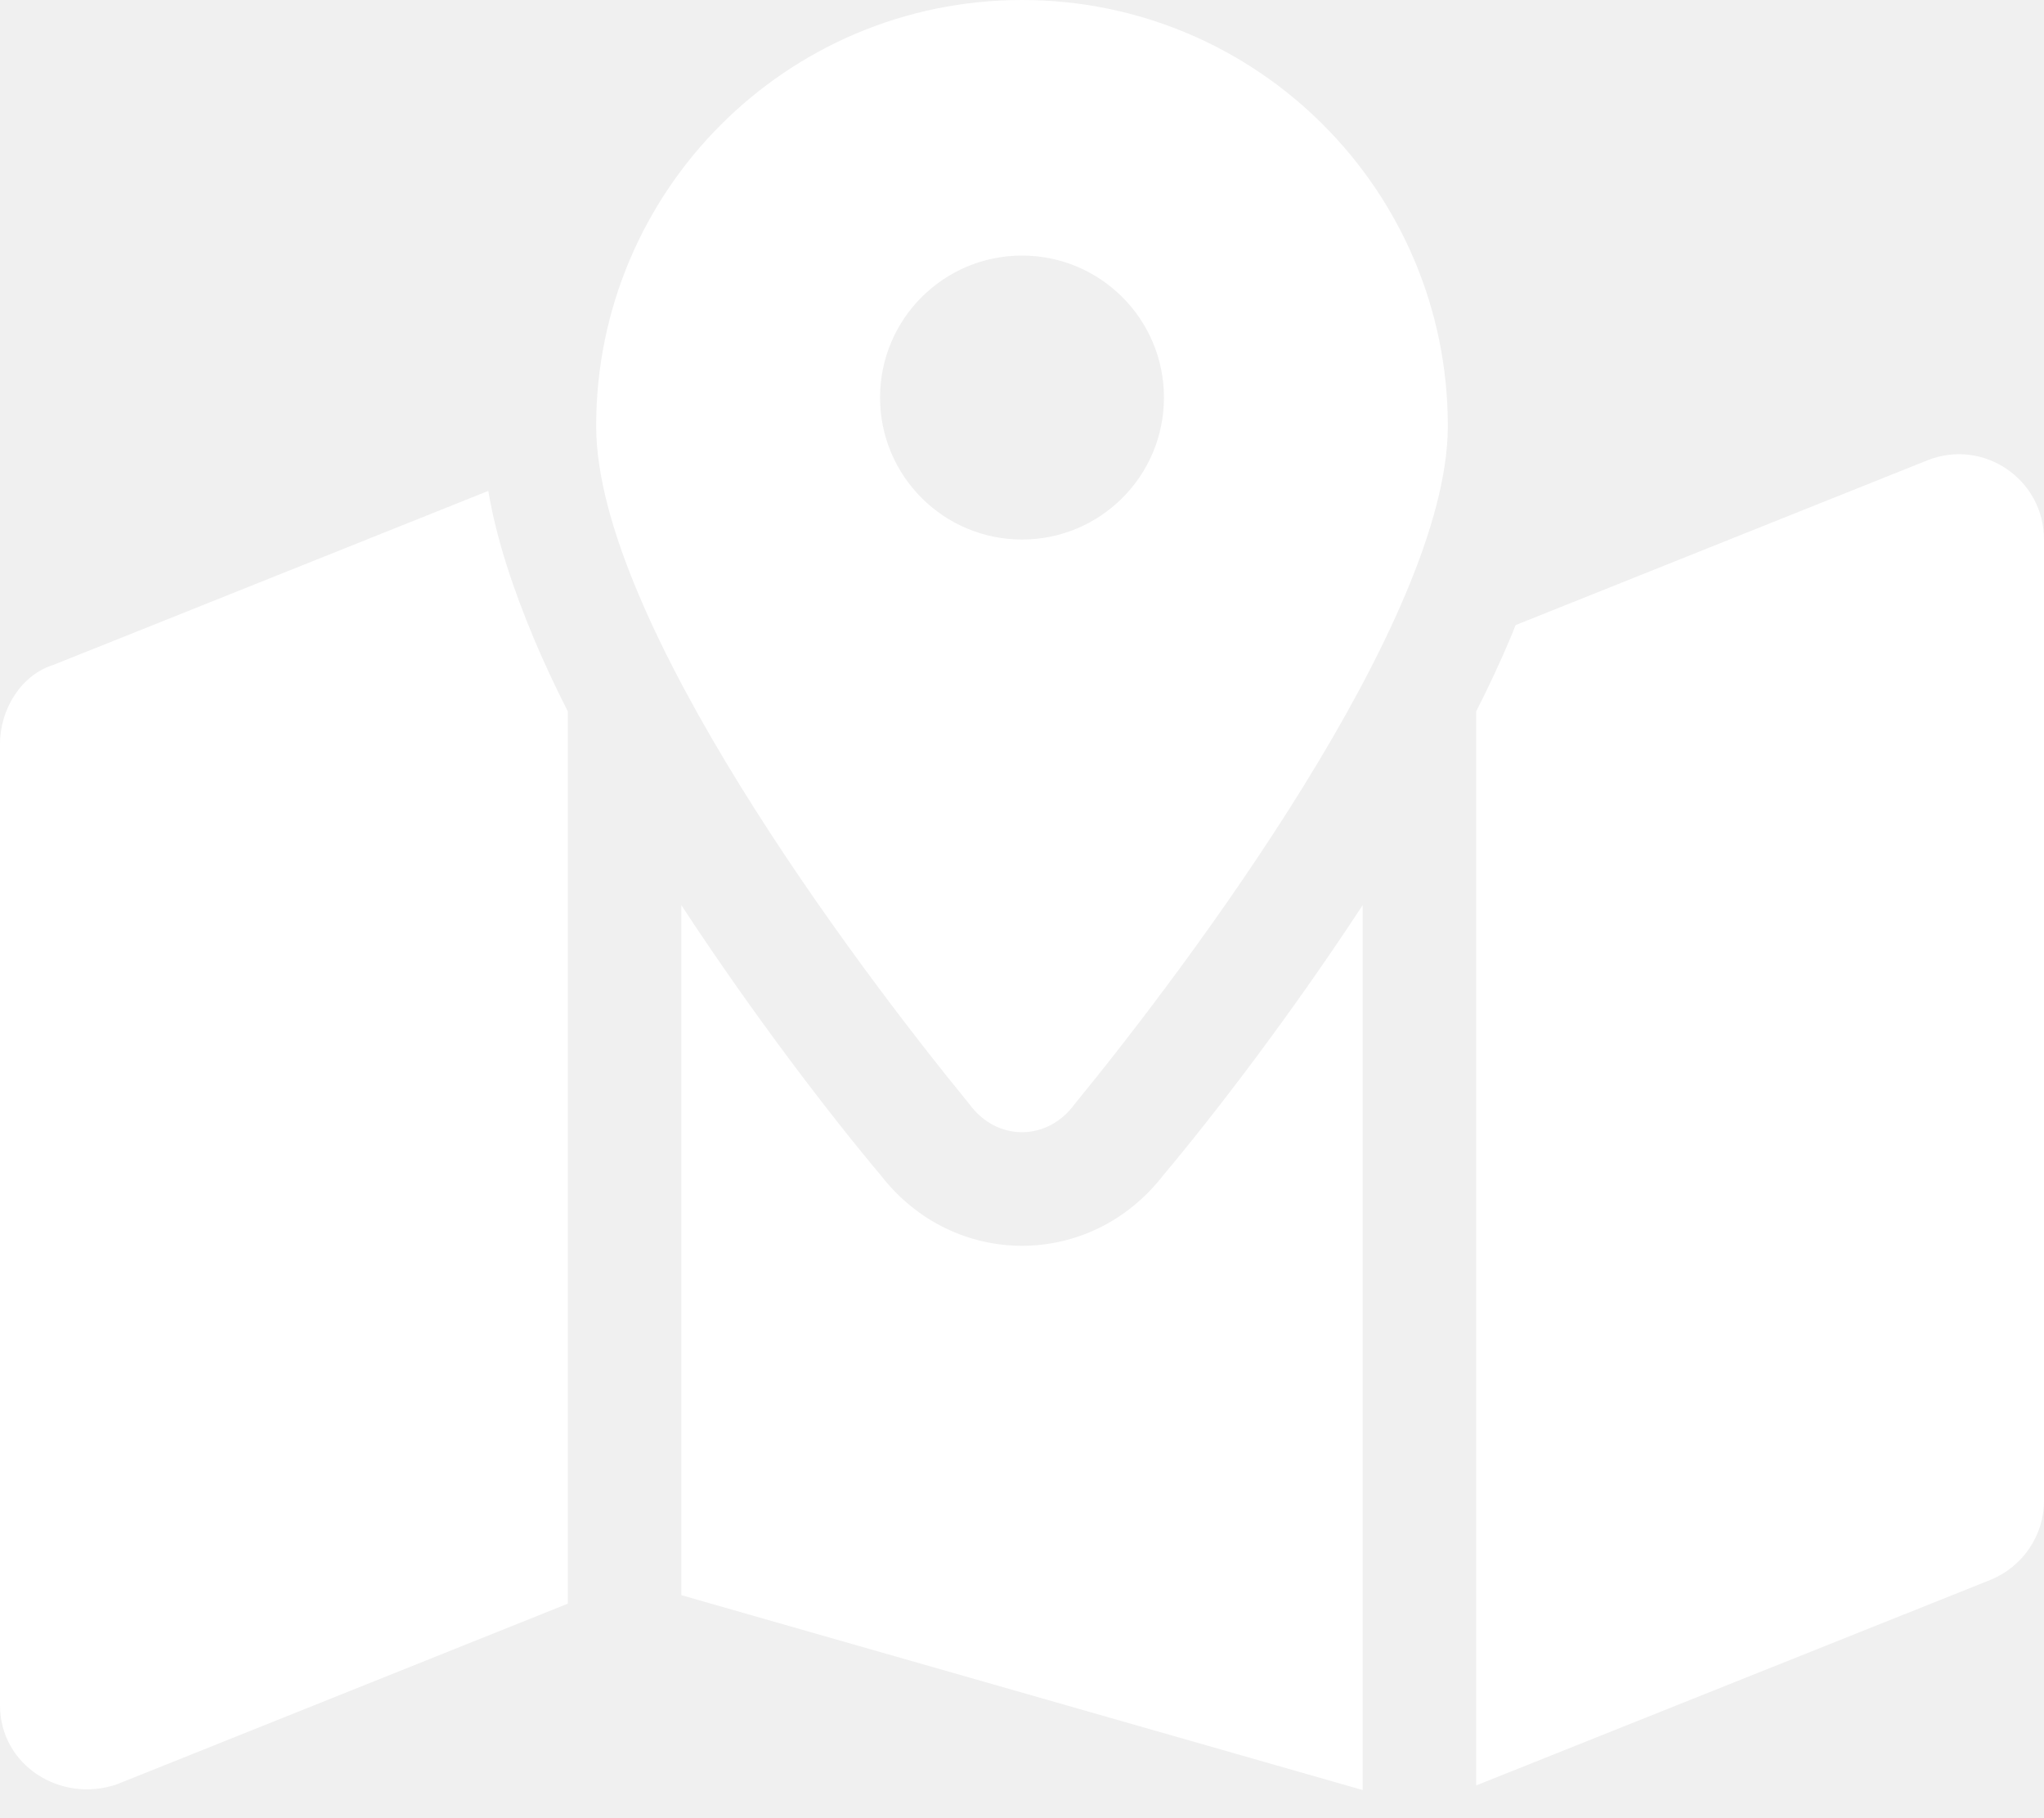
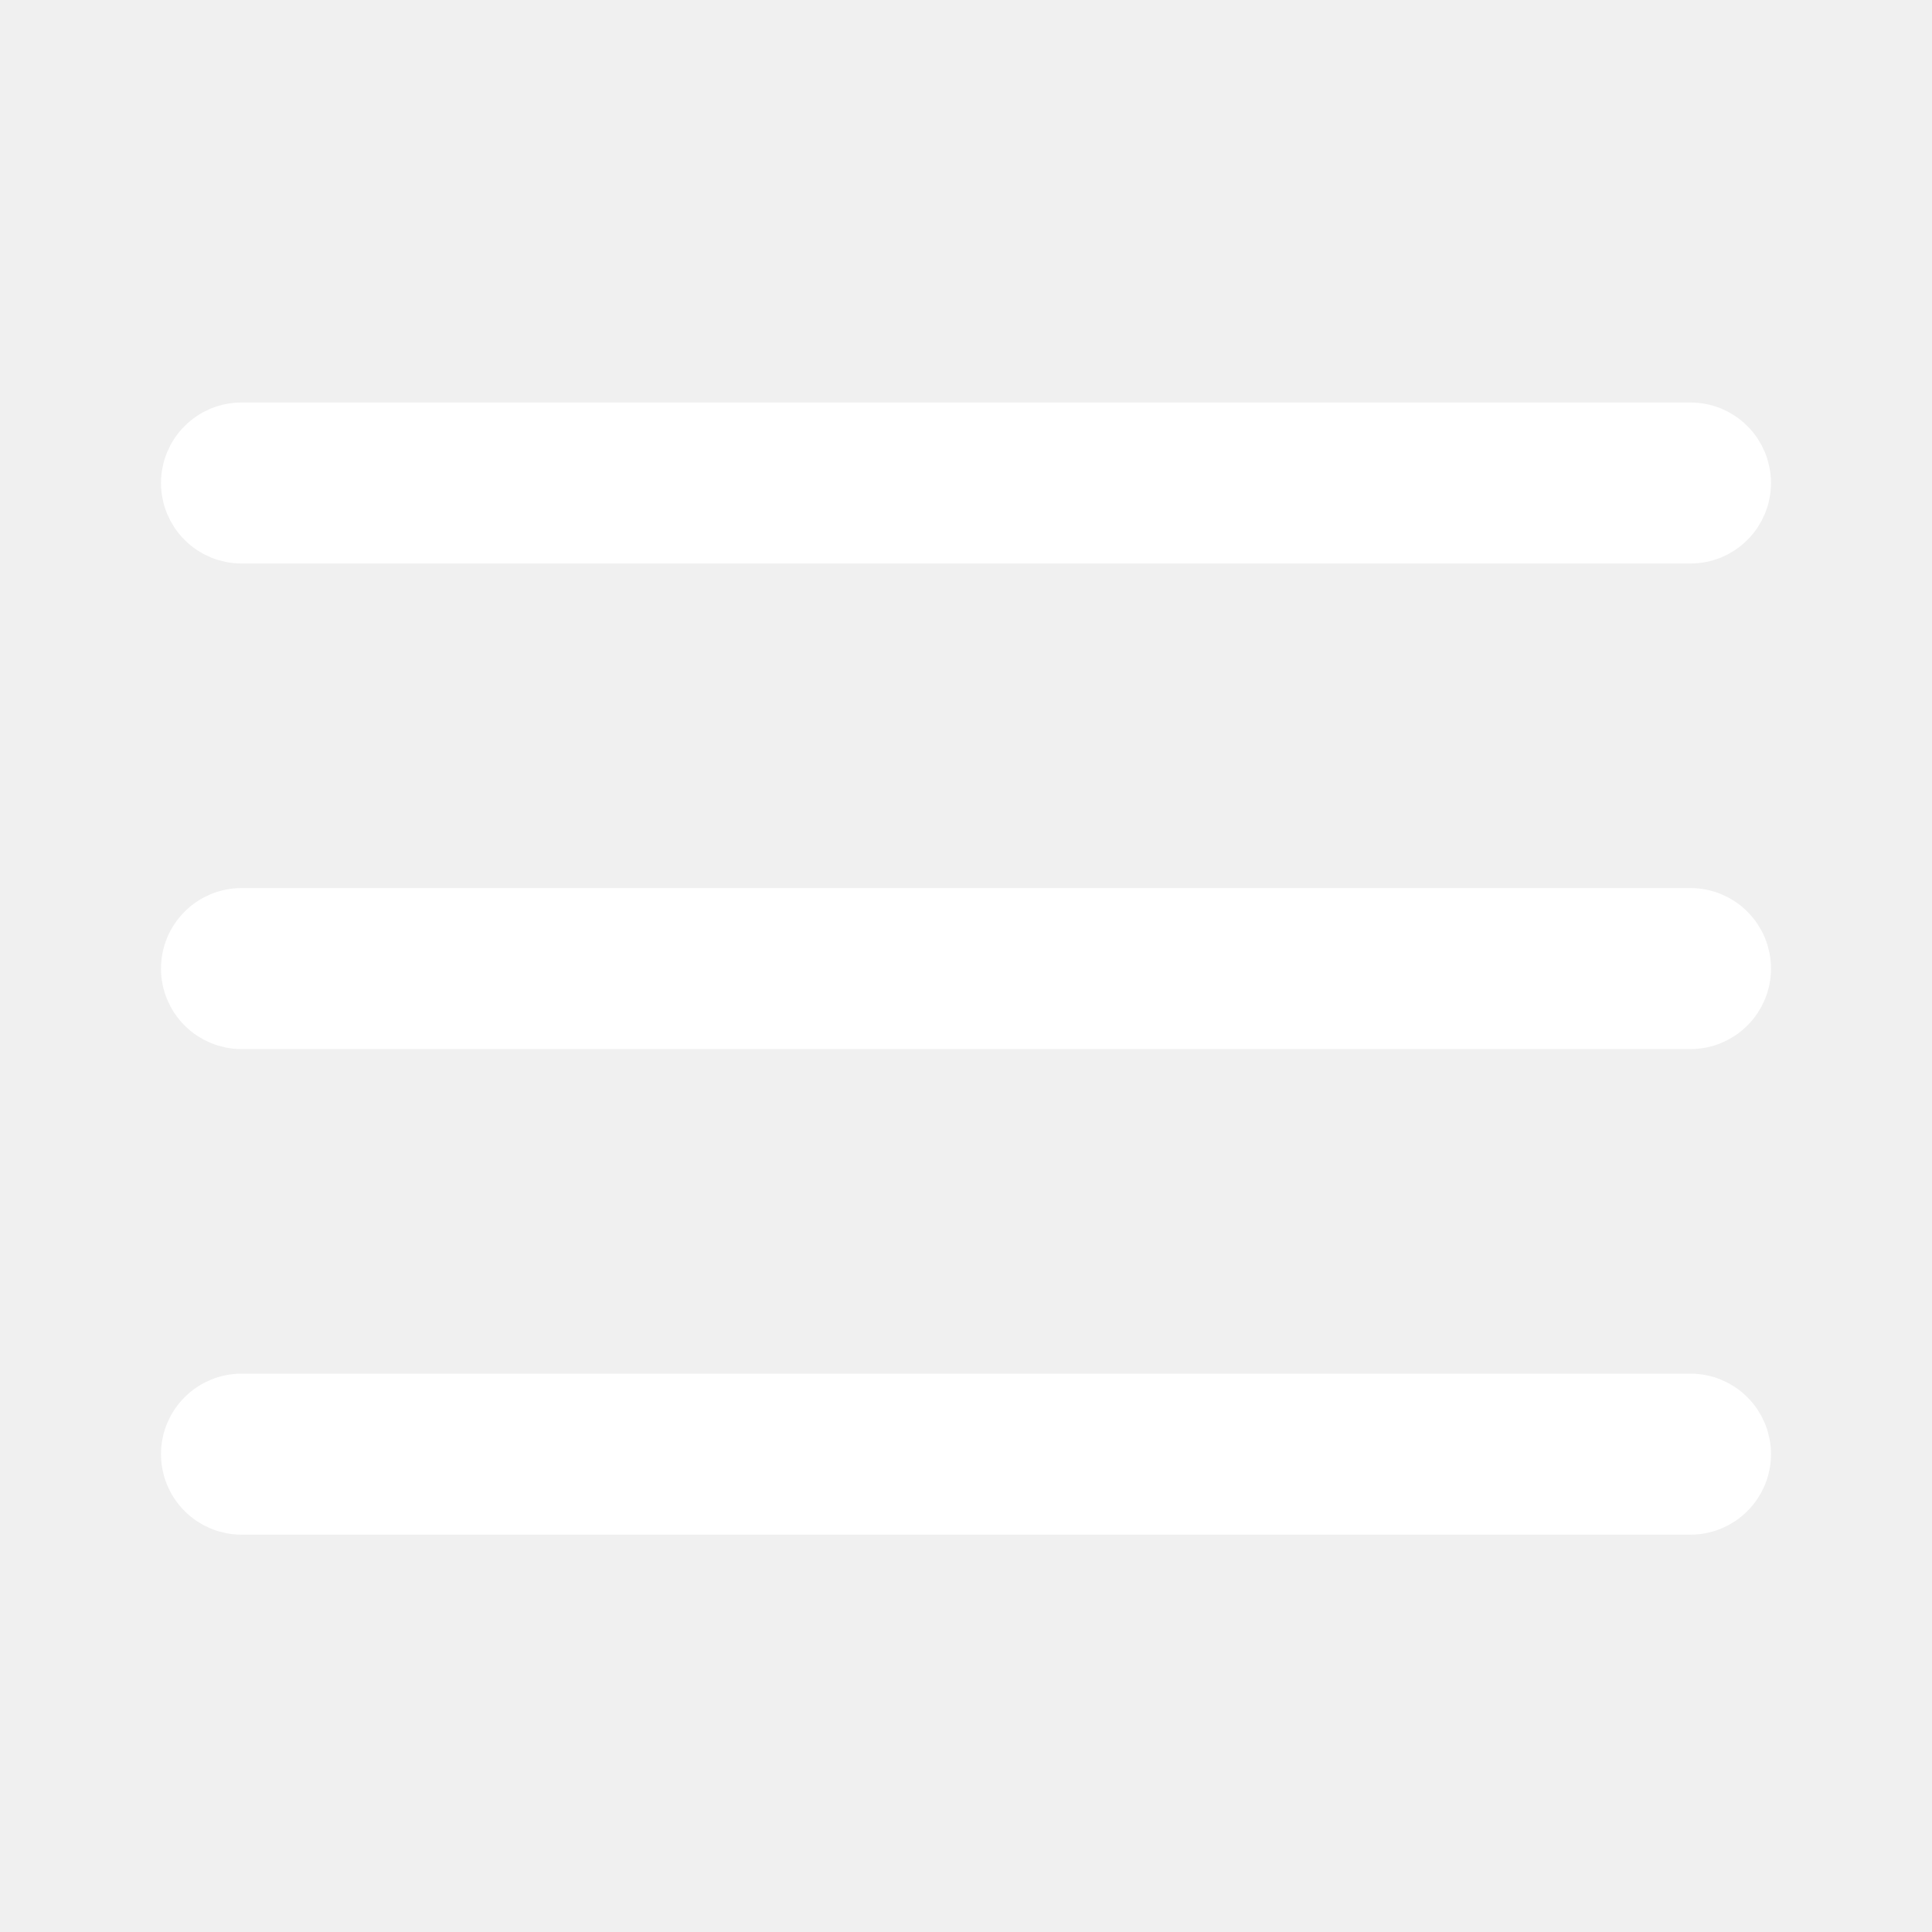
- <svg xmlns="http://www.w3.org/2000/svg" width="576" height="512" viewBox="0 0 576 512" fill="white">
-   <path d="M408 120C408 174.6 334.9 271.9 302.8 311.1C295.1 321.6 280.9 321.6 273.2 311.1C241.1 271.9 168 174.6 168 120C168 53.73 221.7 0 288 0C354.3 0 408 53.73 408 120ZM288 152C310.1 152 328 134.1 328 112C328 89.91 310.1 72 288 72C265.9 72 248 89.91 248 112C248 134.1 265.9 152 288 152ZM425.6 179.8C426.1 178.6 426.6 177.4 427.1 176.1L543.1 129.7C558.9 123.4 576 135 576 152V422.8C576 432.6 570 441.4 560.9 445.1L416 503V200.4C419.5 193.5 422.7 186.7 425.6 179.8ZM150.4 179.8C153.3 186.7 156.5 193.5 160 200.4V451.8L32.91 502.7C17.15 508.1 0 497.4 0 480.4V209.6C0 199.8 5.975 190.1 15.09 187.3L137.6 138.3C140 152.5 144.9 166.6 150.4 179.8V179.8ZM327.8 331.1C341.7 314.6 363.5 286.3 384 255V504.3L192 449.4V255C212.5 286.3 234.3 314.6 248.2 331.1C268.7 357.6 307.3 357.6 327.8 331.1Z" fill="white" />
+ <svg xmlns="http://www.w3.org/2000/svg" width="30" height="30" viewBox="0 0 30 30" fill="none">
+   <path d="M3 7.5C3 7.301 3.079 7.11 3.22 6.97C3.36 6.829 3.551 6.75 3.75 6.75H26.25C26.449 6.75 26.64 6.829 26.78 6.97C26.921 7.11 27 7.301 27 7.5C27 7.699 26.921 7.89 26.78 8.03C26.64 8.171 26.449 8.25 26.25 8.25H3.75C3.551 8.25 3.36 8.171 3.22 8.03C3.079 7.89 3 7.699 3 7.5ZM3 15.04C3 14.841 3.079 14.65 3.22 14.51C3.36 14.369 3.551 14.29 3.75 14.29H26.25C26.449 14.29 26.64 14.369 26.78 14.51C26.921 14.65 27 14.841 27 15.04C27 15.239 26.921 15.43 26.78 15.57C26.64 15.711 26.449 15.79 26.25 15.79H3.75C3.551 15.79 3.36 15.711 3.22 15.57C3.079 15.43 3 15.239 3 15.04ZM3.22 22.05C3.36 21.909 3.551 21.83 3.75 21.83H26.25C26.449 21.83 26.64 21.909 26.78 22.05C26.921 22.19 27 22.381 27 22.58C27 22.779 26.921 22.97 26.78 23.11C26.64 23.251 26.449 23.33 26.25 23.33H3.75C3.551 23.33 3.36 23.251 3.22 23.11C3.079 22.97 3 22.779 3 22.58C3 22.381 3.079 22.19 3.22 22.05Z" fill="white" stroke="white" />
</svg>
